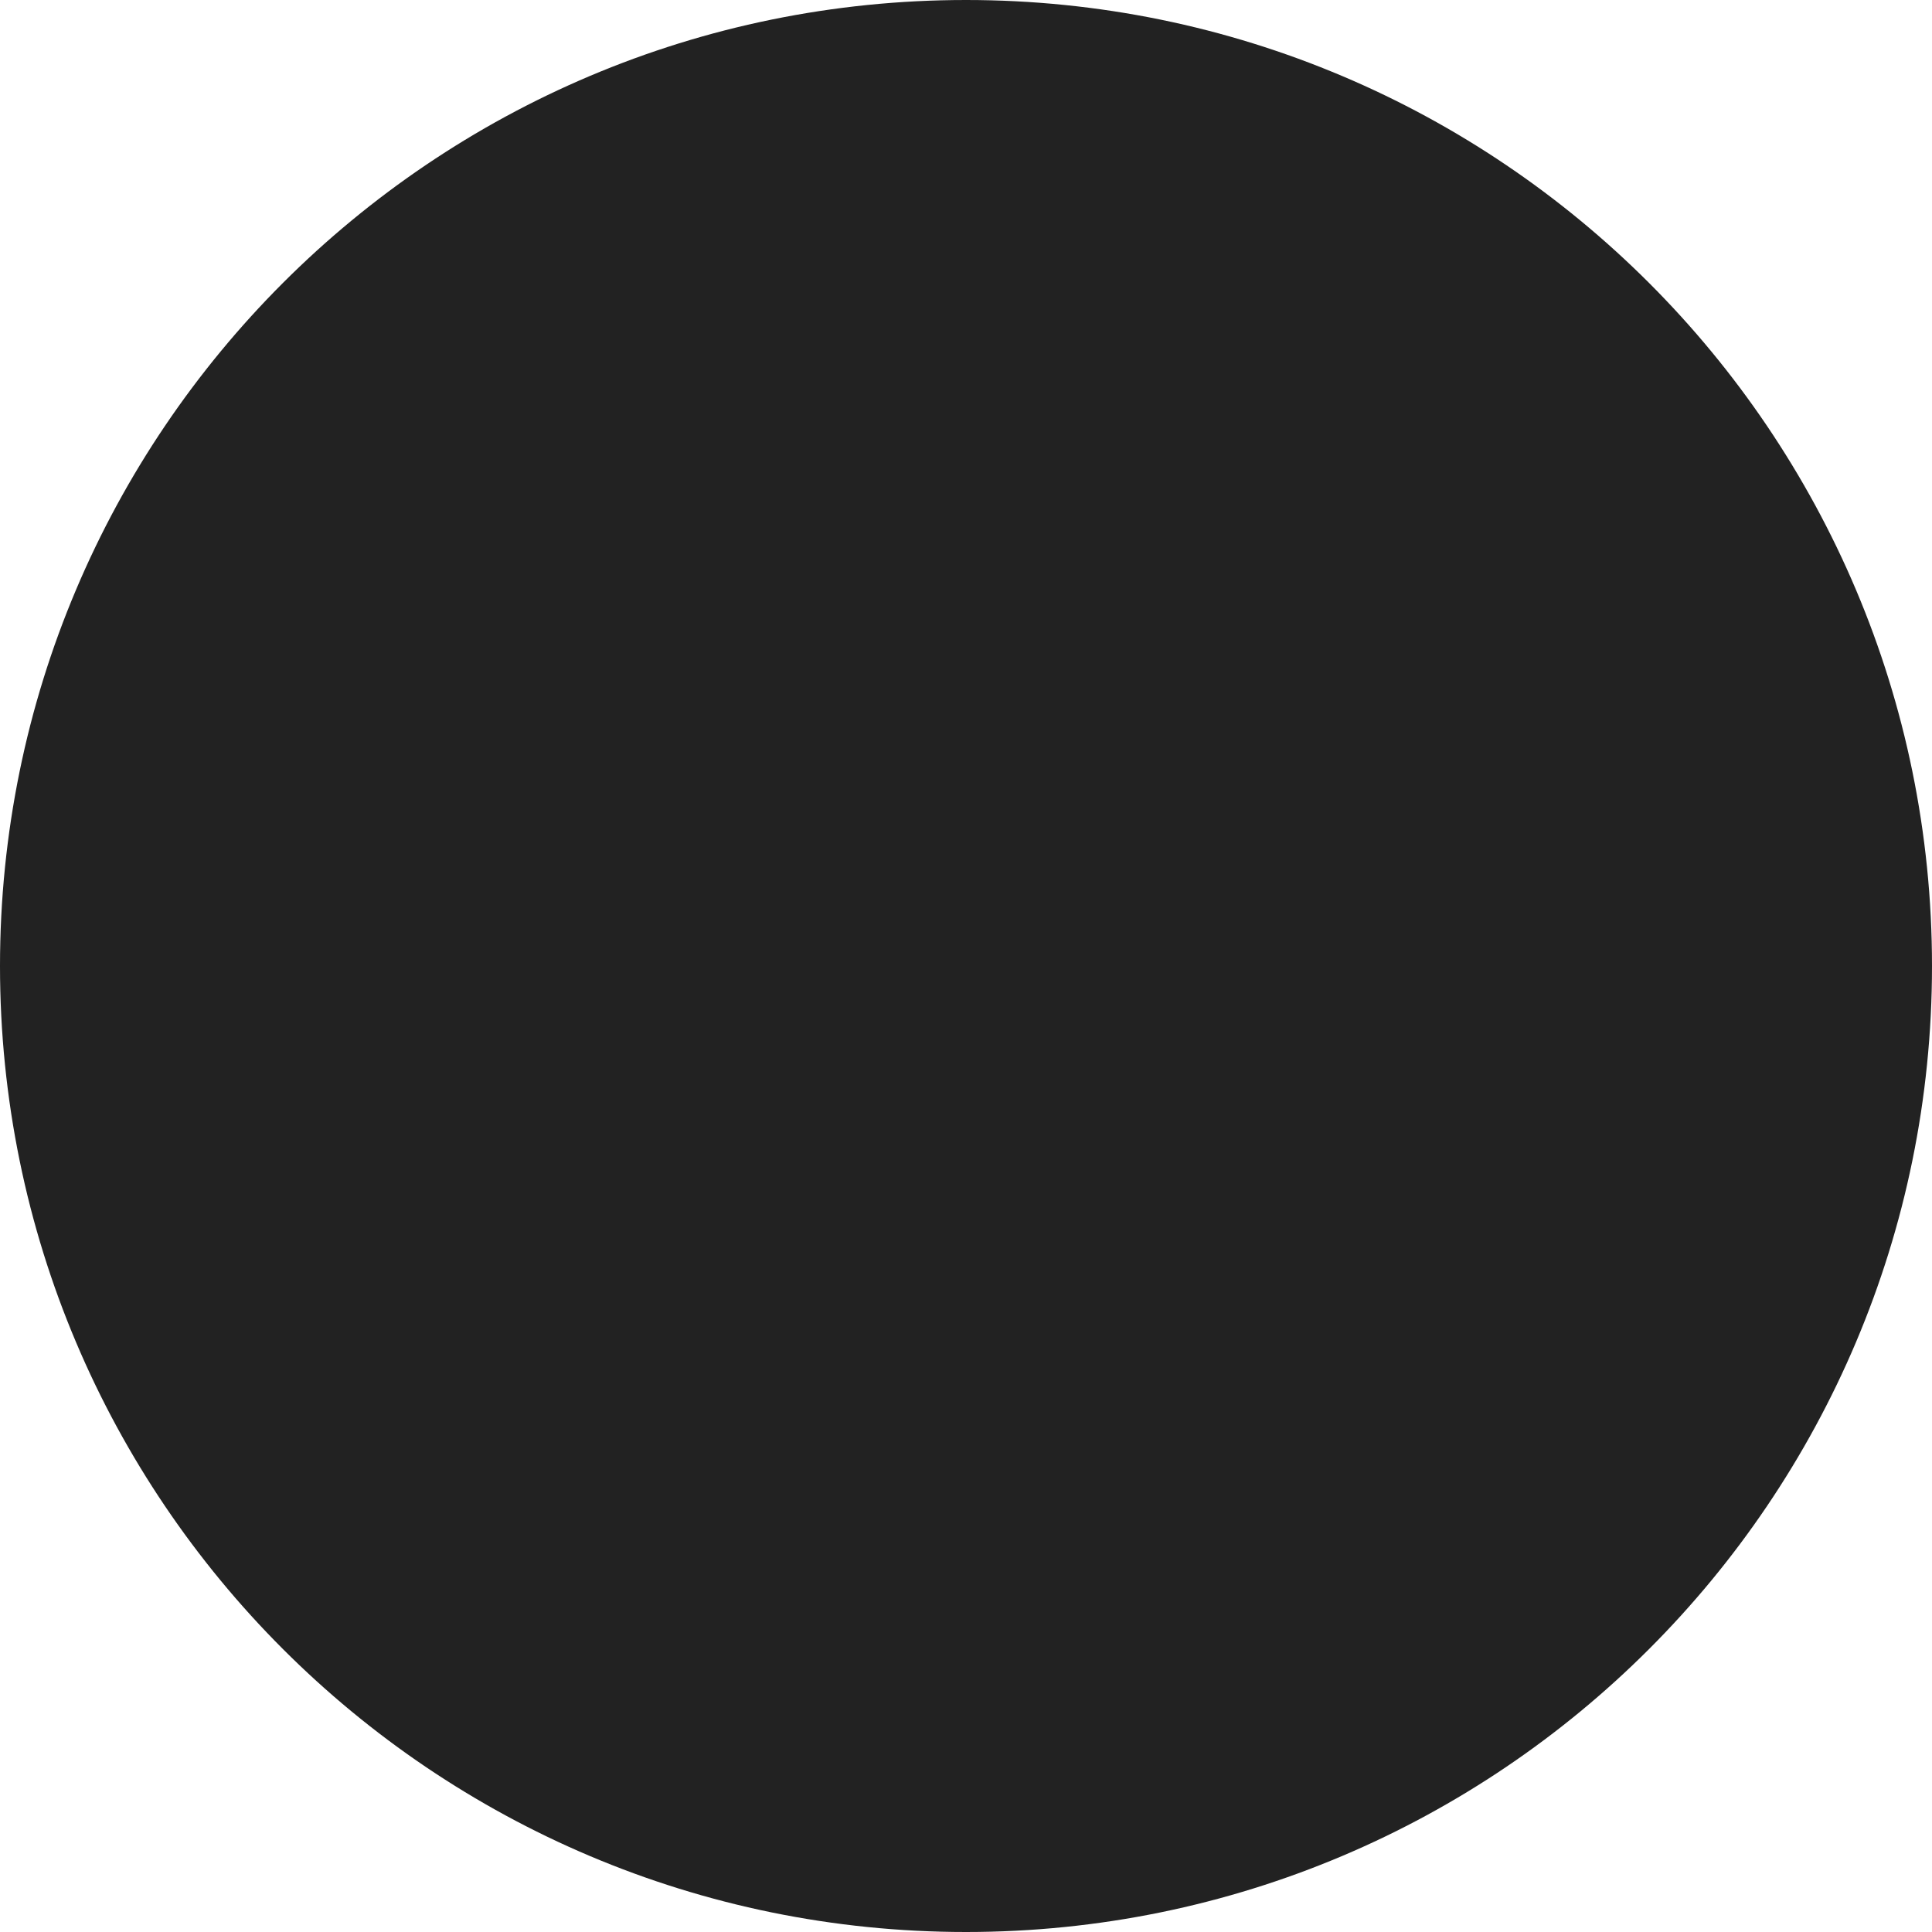
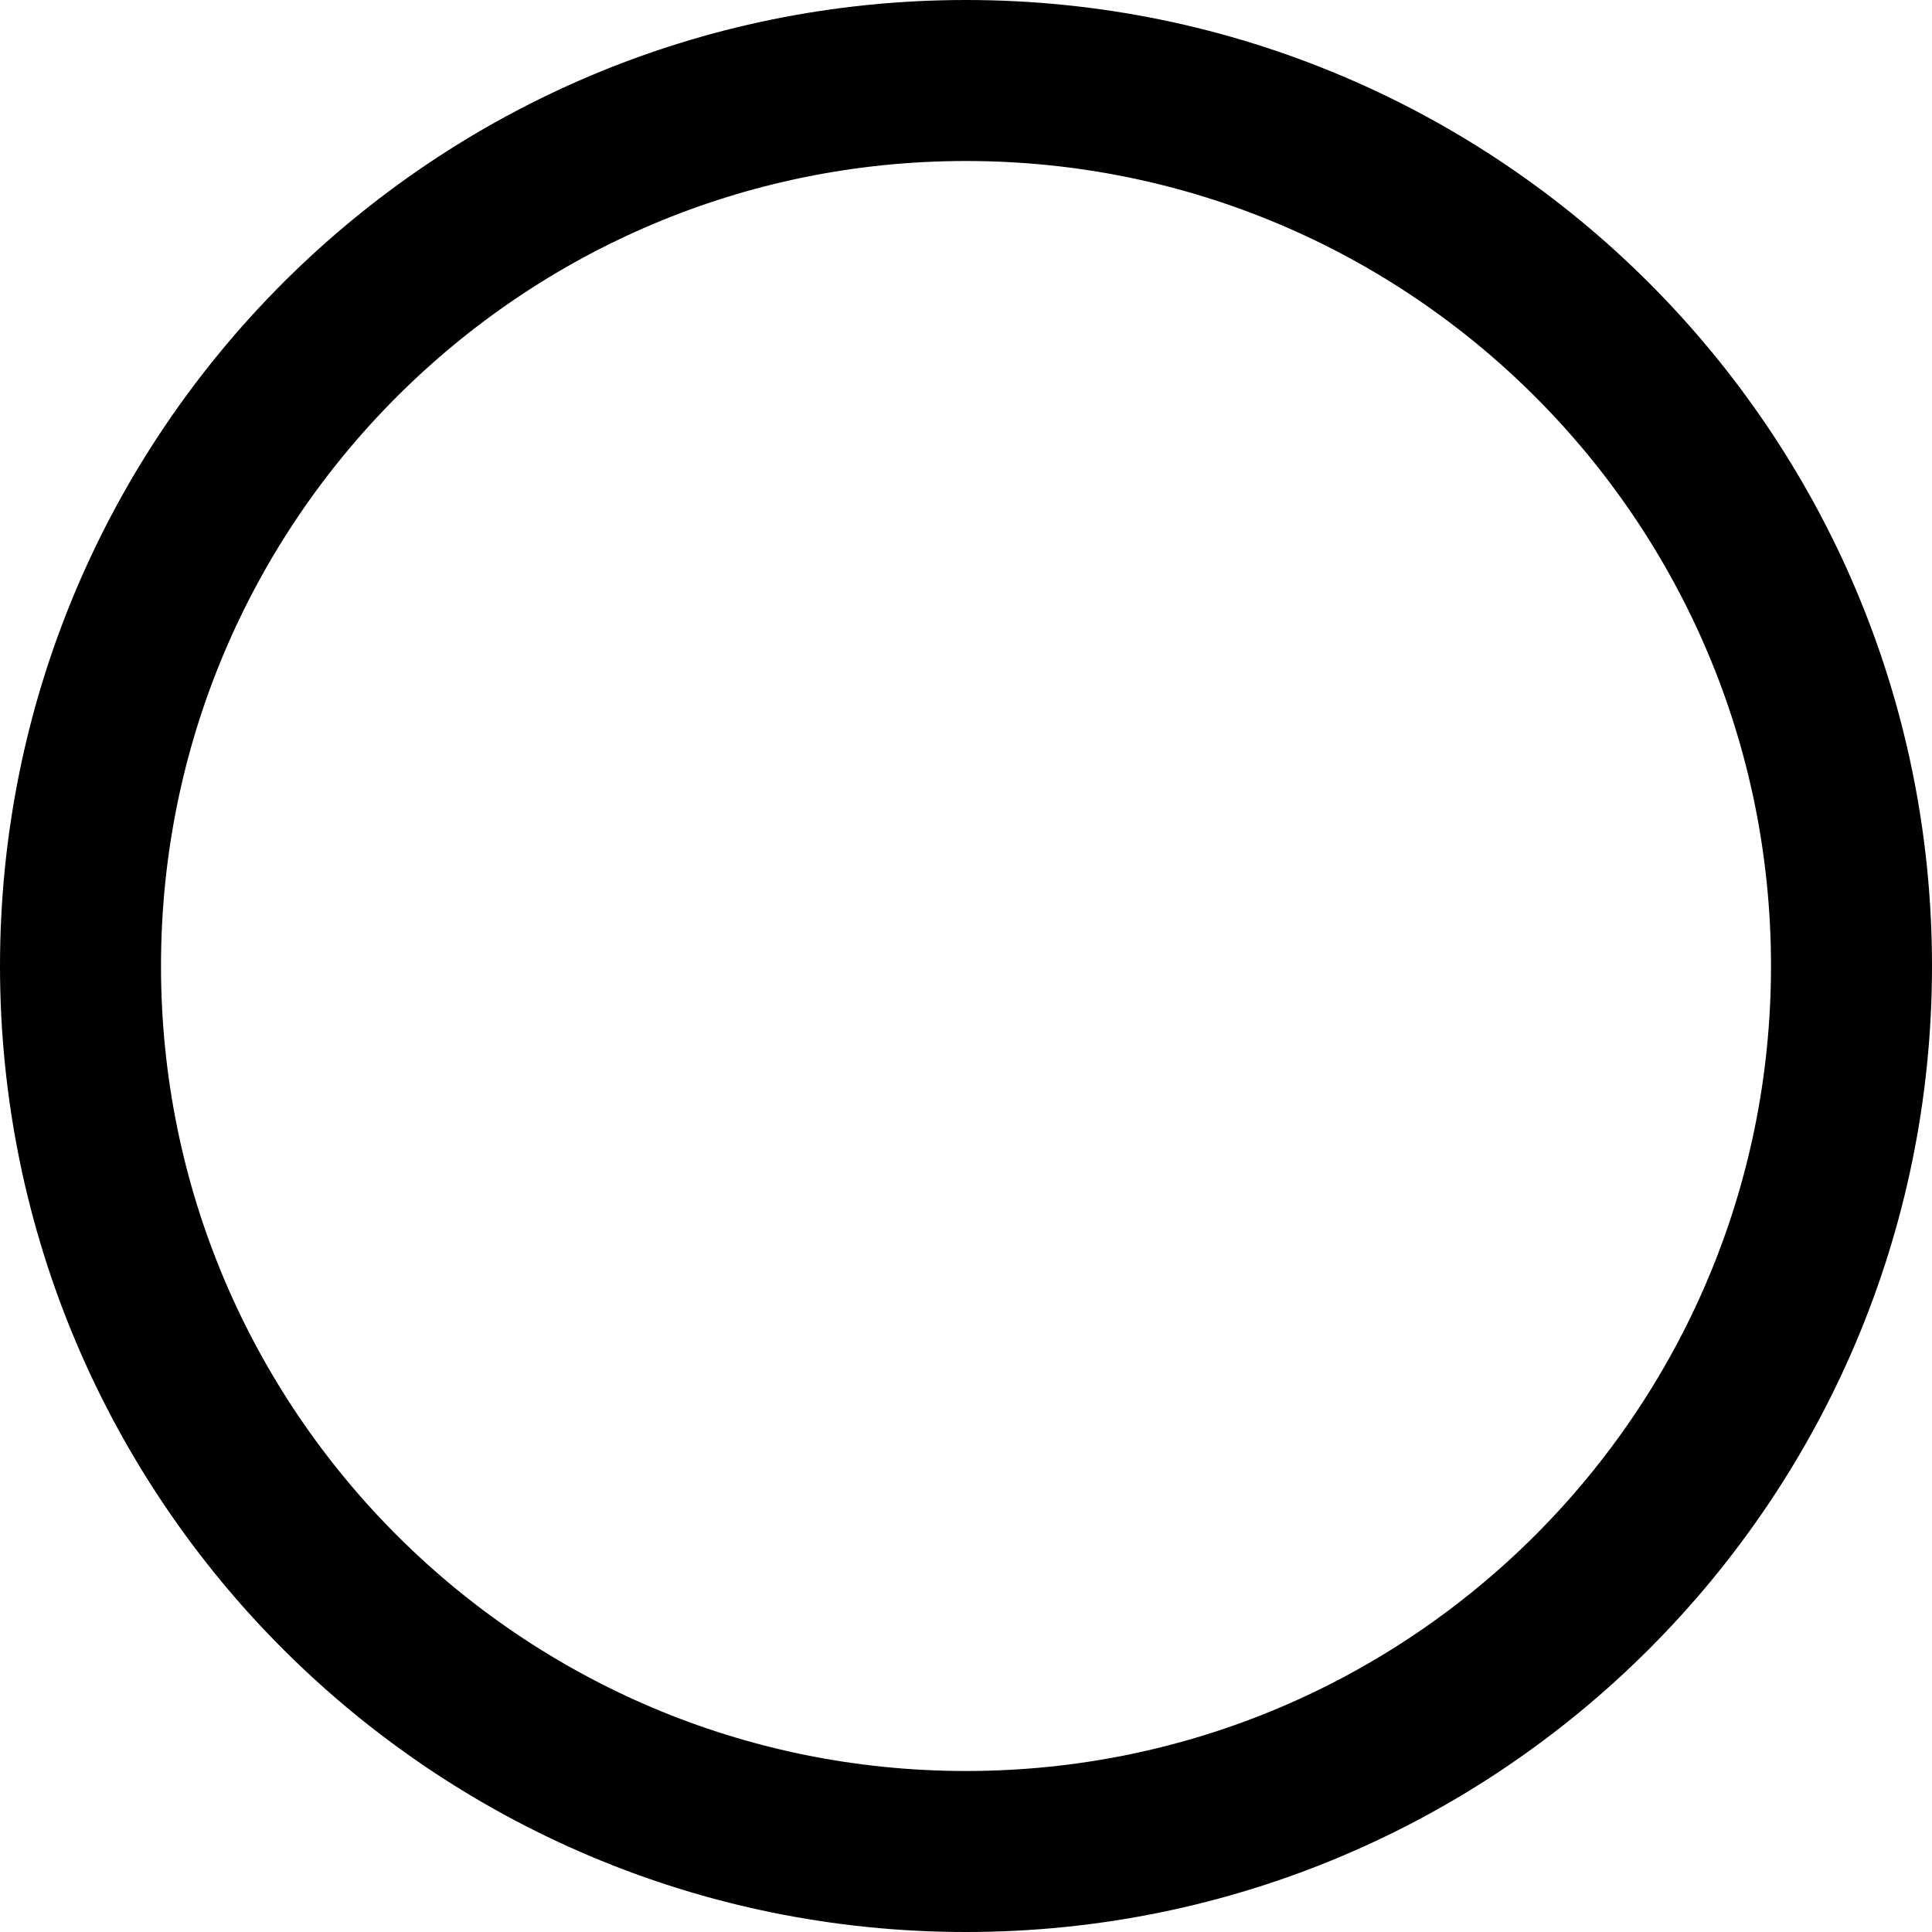
<svg viewBox="-4 -4 48 48">
-   <circle r="22" cx="20" cy="20" fill="#222" stroke="#222" stroke-width="4" />
+   <circle r="22" cx="20" cy="20" fill="transparent" stroke="currentColor" stroke-width="4" />
  <path fill="none" stroke="none" stroke-width="2" d="M20,0 a20,20 0 0,1 20,20 L20,20 Z" />
  <path fill="none" stroke="none" stroke-width="2" d="M40,20 a20,20 0 0,1 -20,20 L20,20Z" />
  <path fill="none" stroke="none" stroke-width="2" d="M20,40 a20,20 0 0,1 -20,-20 L20,20Z" />
  <path fill="none" stroke="none" stroke-width="2" d="M0,20 a20,20 0 0,1 20,-20" />
</svg>
